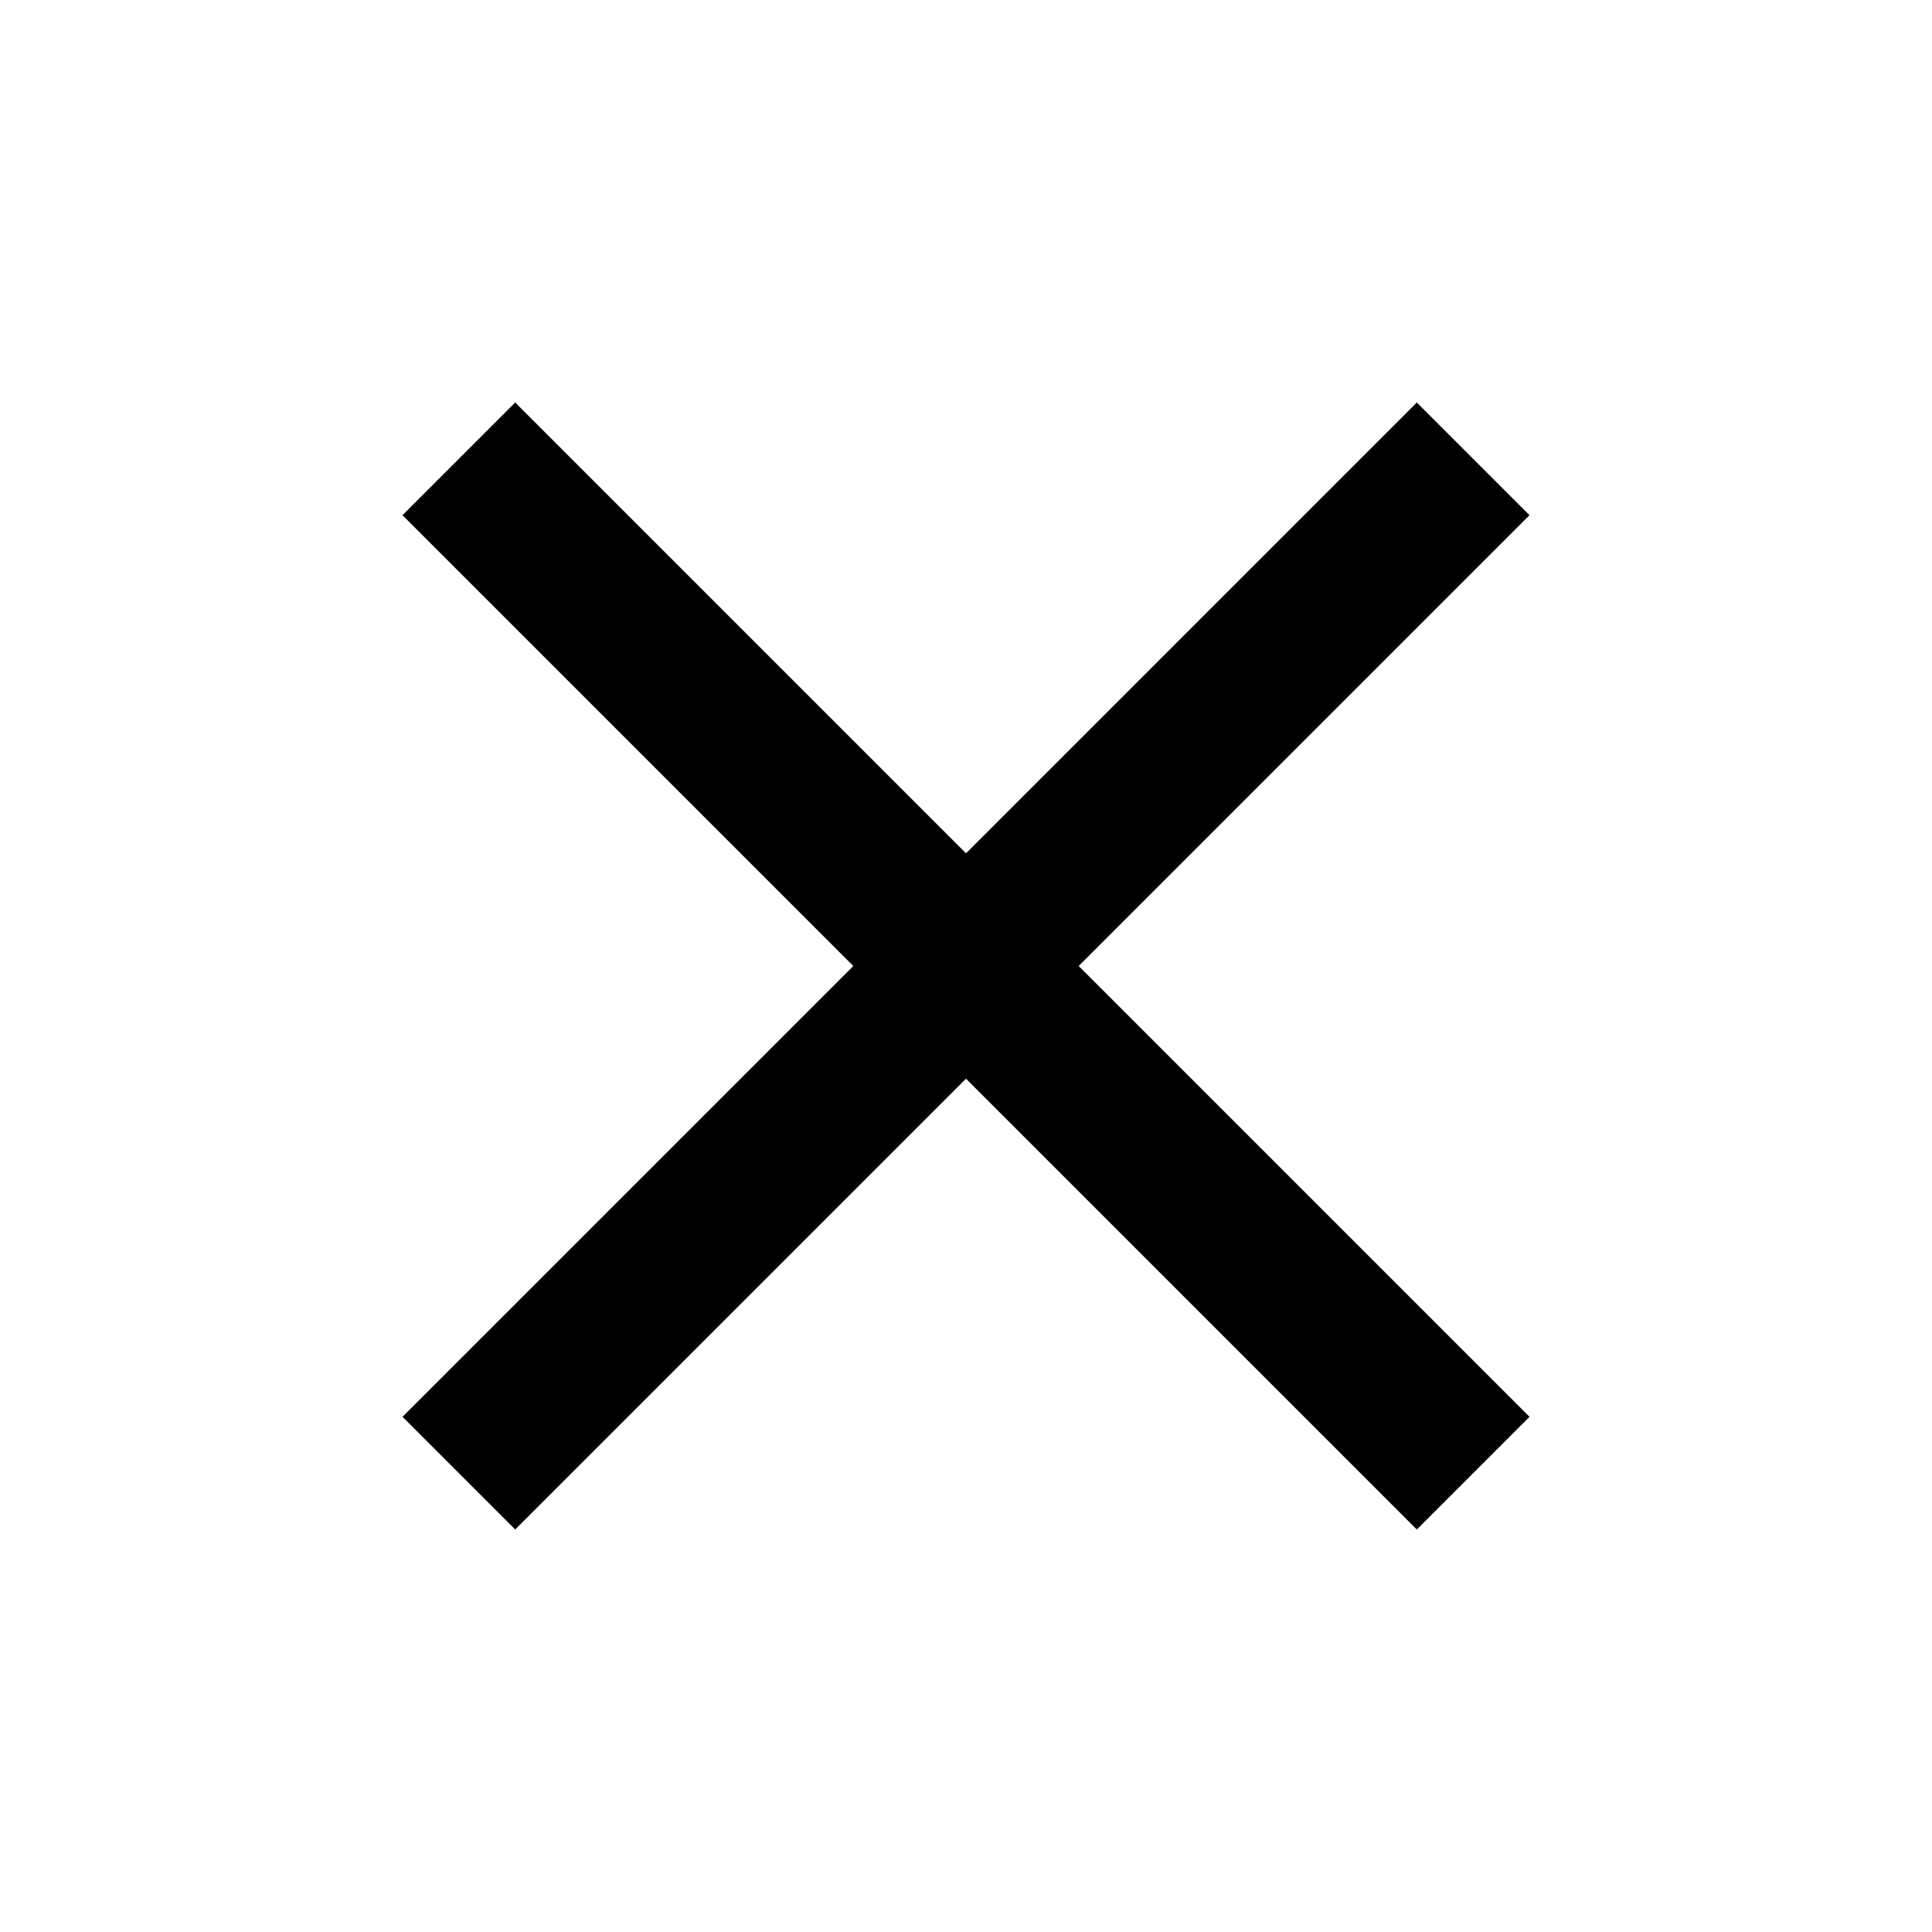
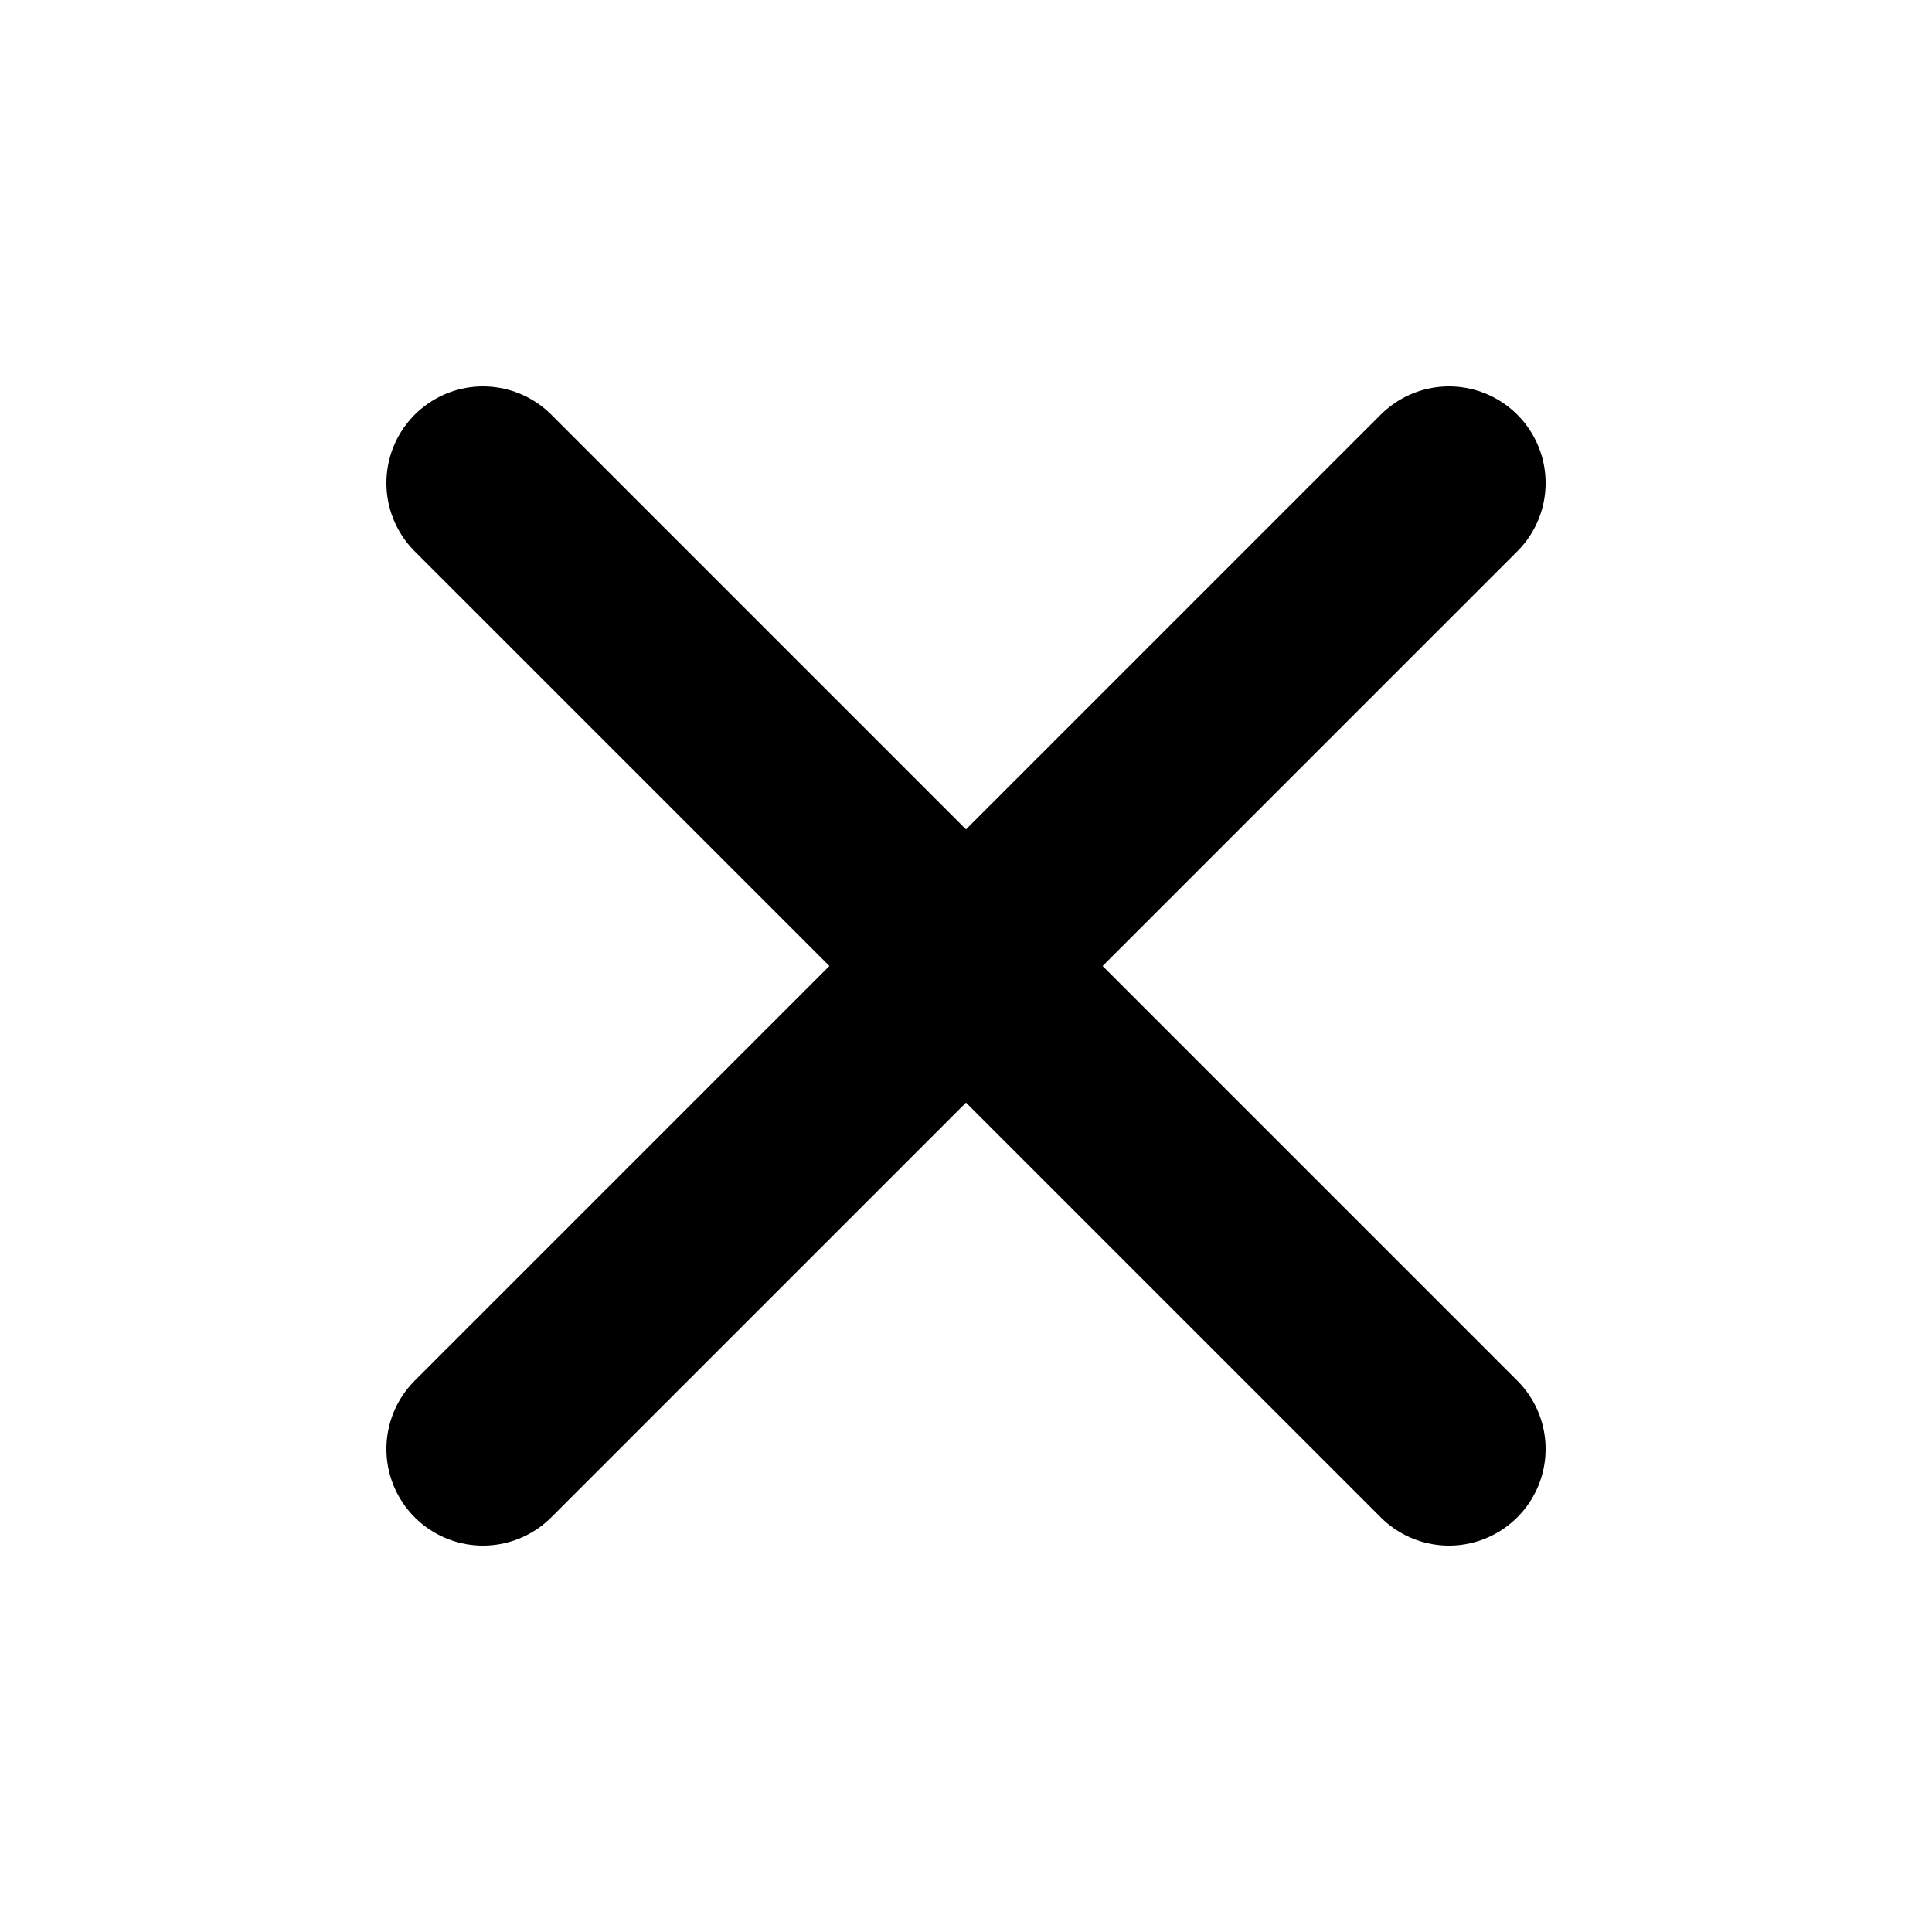
- <svg xmlns="http://www.w3.org/2000/svg" aria-hidden="true" fill="currentColor" height="18" viewBox="0 -960 960 960" width="18">
-   <path d="m256-200-56-56 224-224-224-224 56-56 224 224 224-224 56 56-224 224 224 224-56 56-224-224-224 224Z" />
+ <svg xmlns="http://www.w3.org/2000/svg" aria-hidden="true" fill="none" stroke="currentColor" stroke-linecap="round" stroke-linejoin="round" stroke-width="2.4" viewBox="0 0 24 24">
+   <path d="M18 6 6 18M6 6l12 12" />
</svg>
